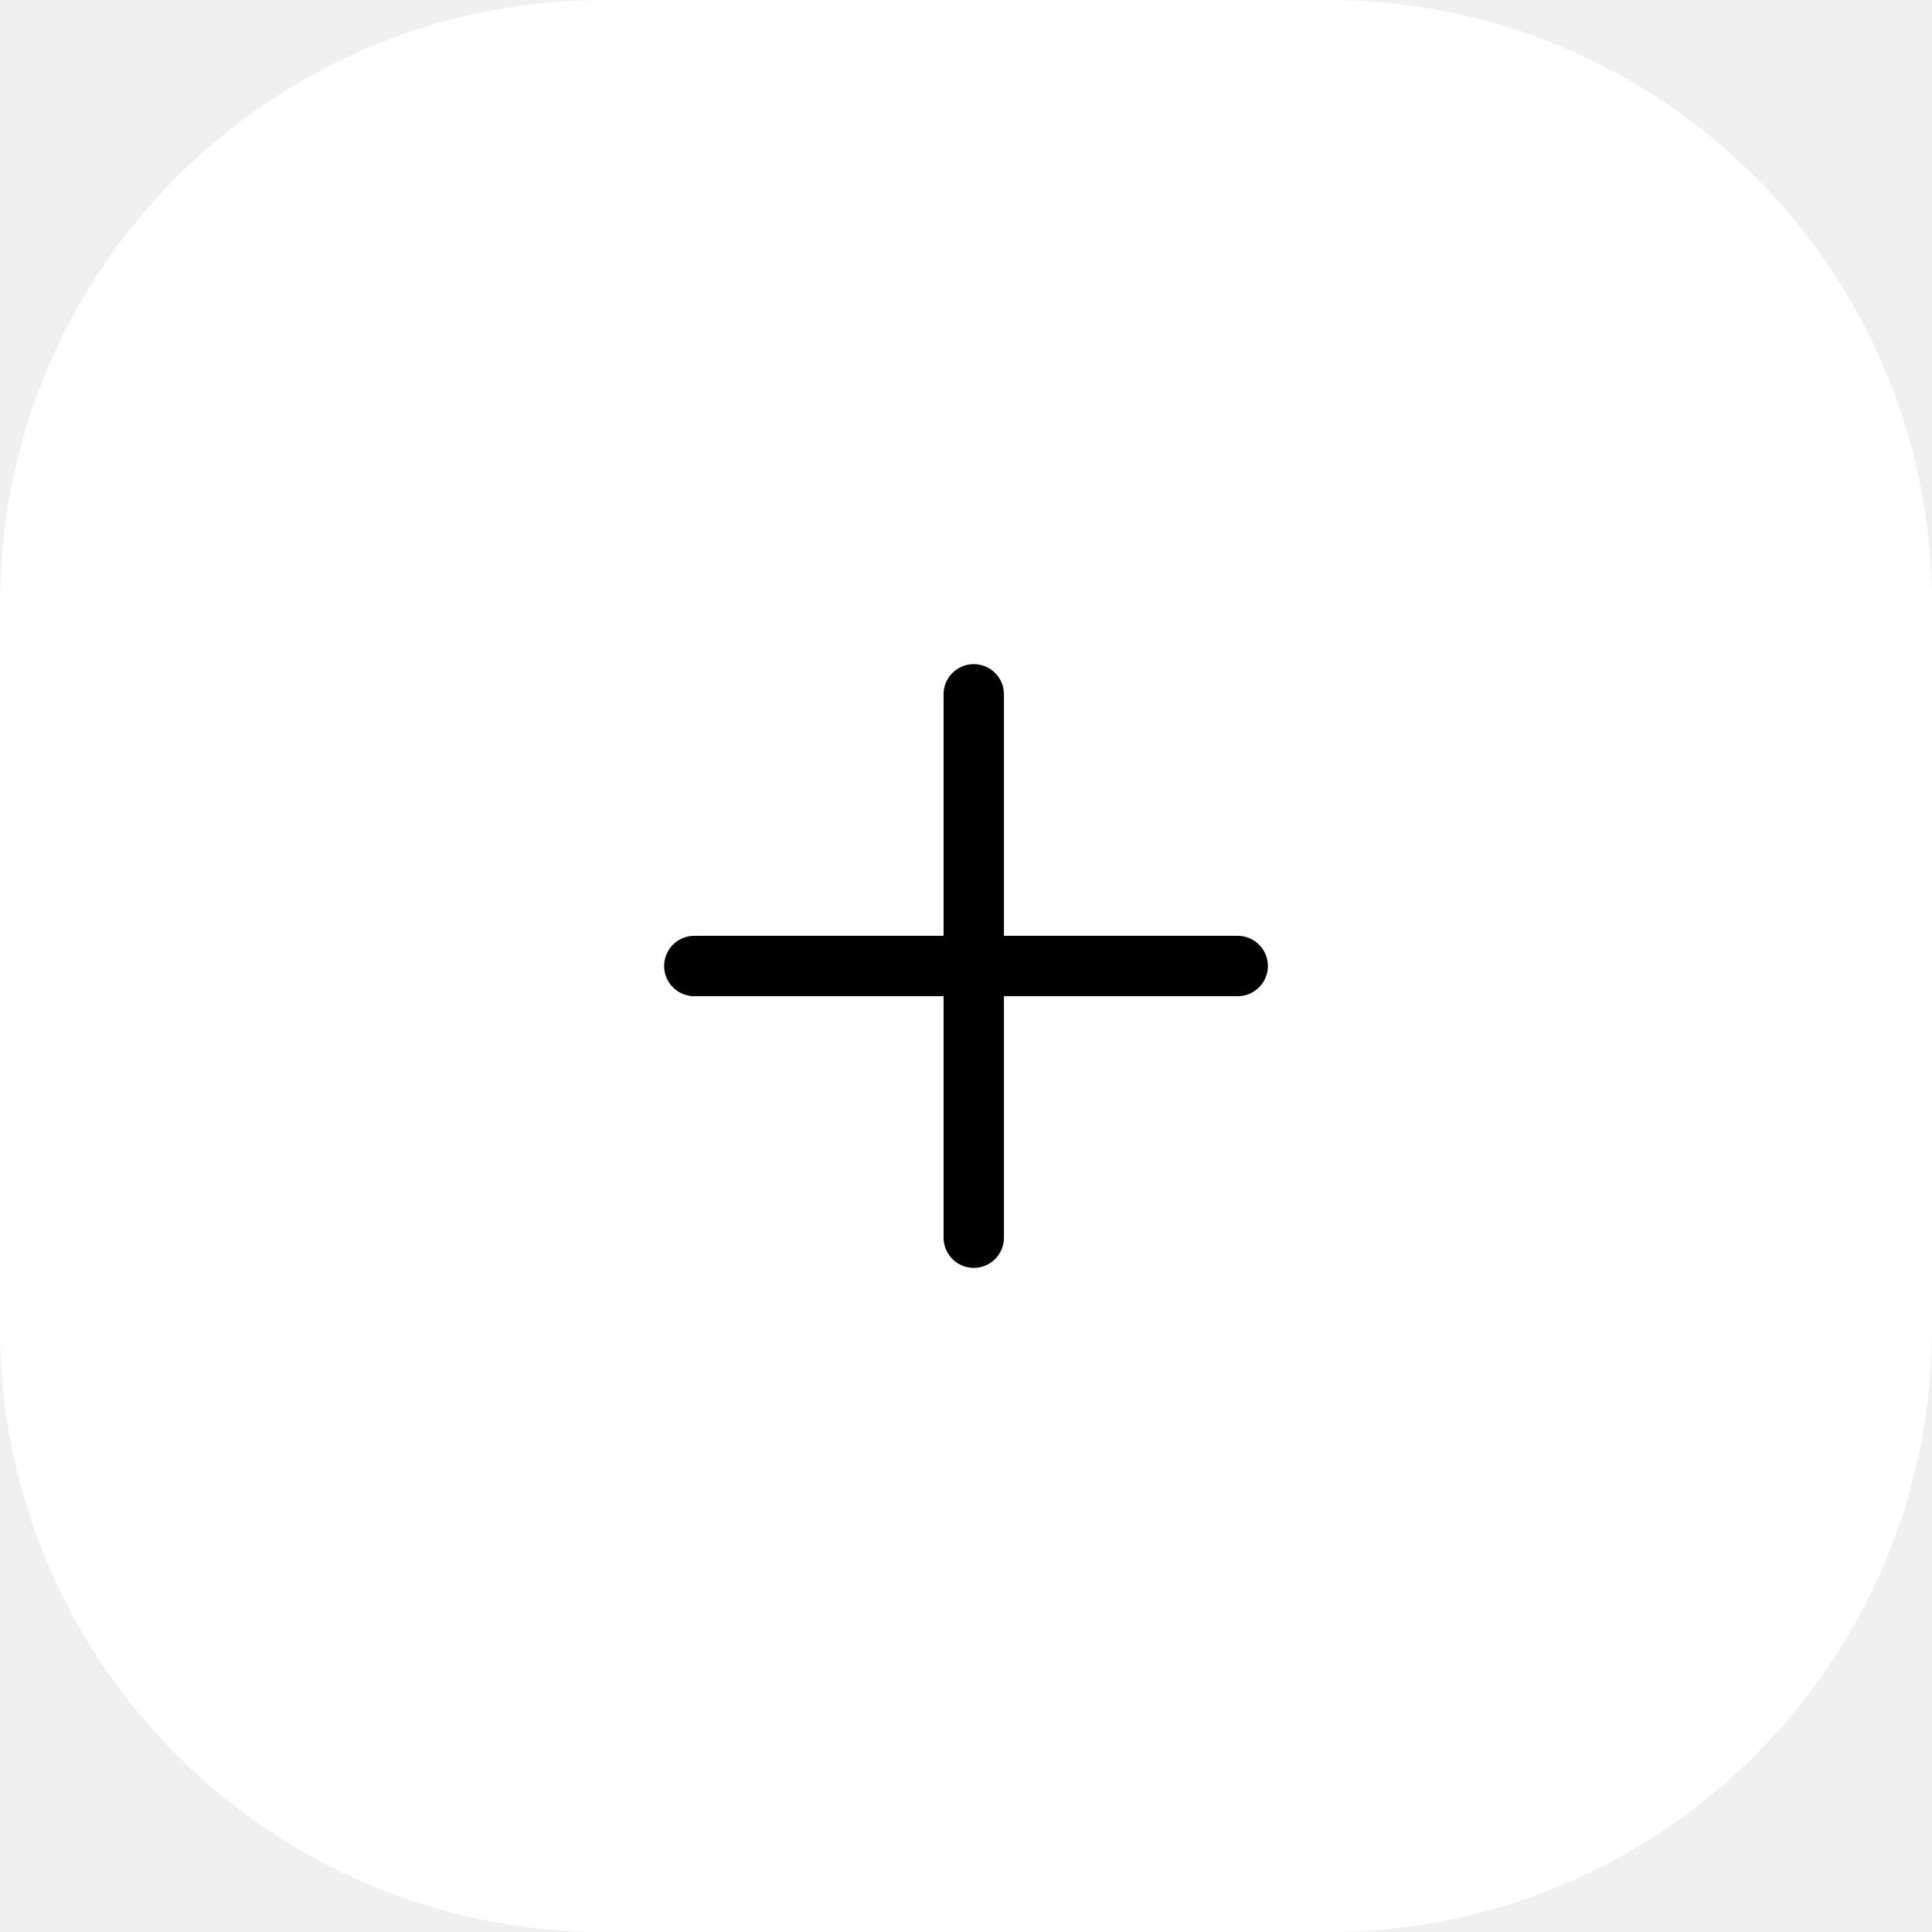
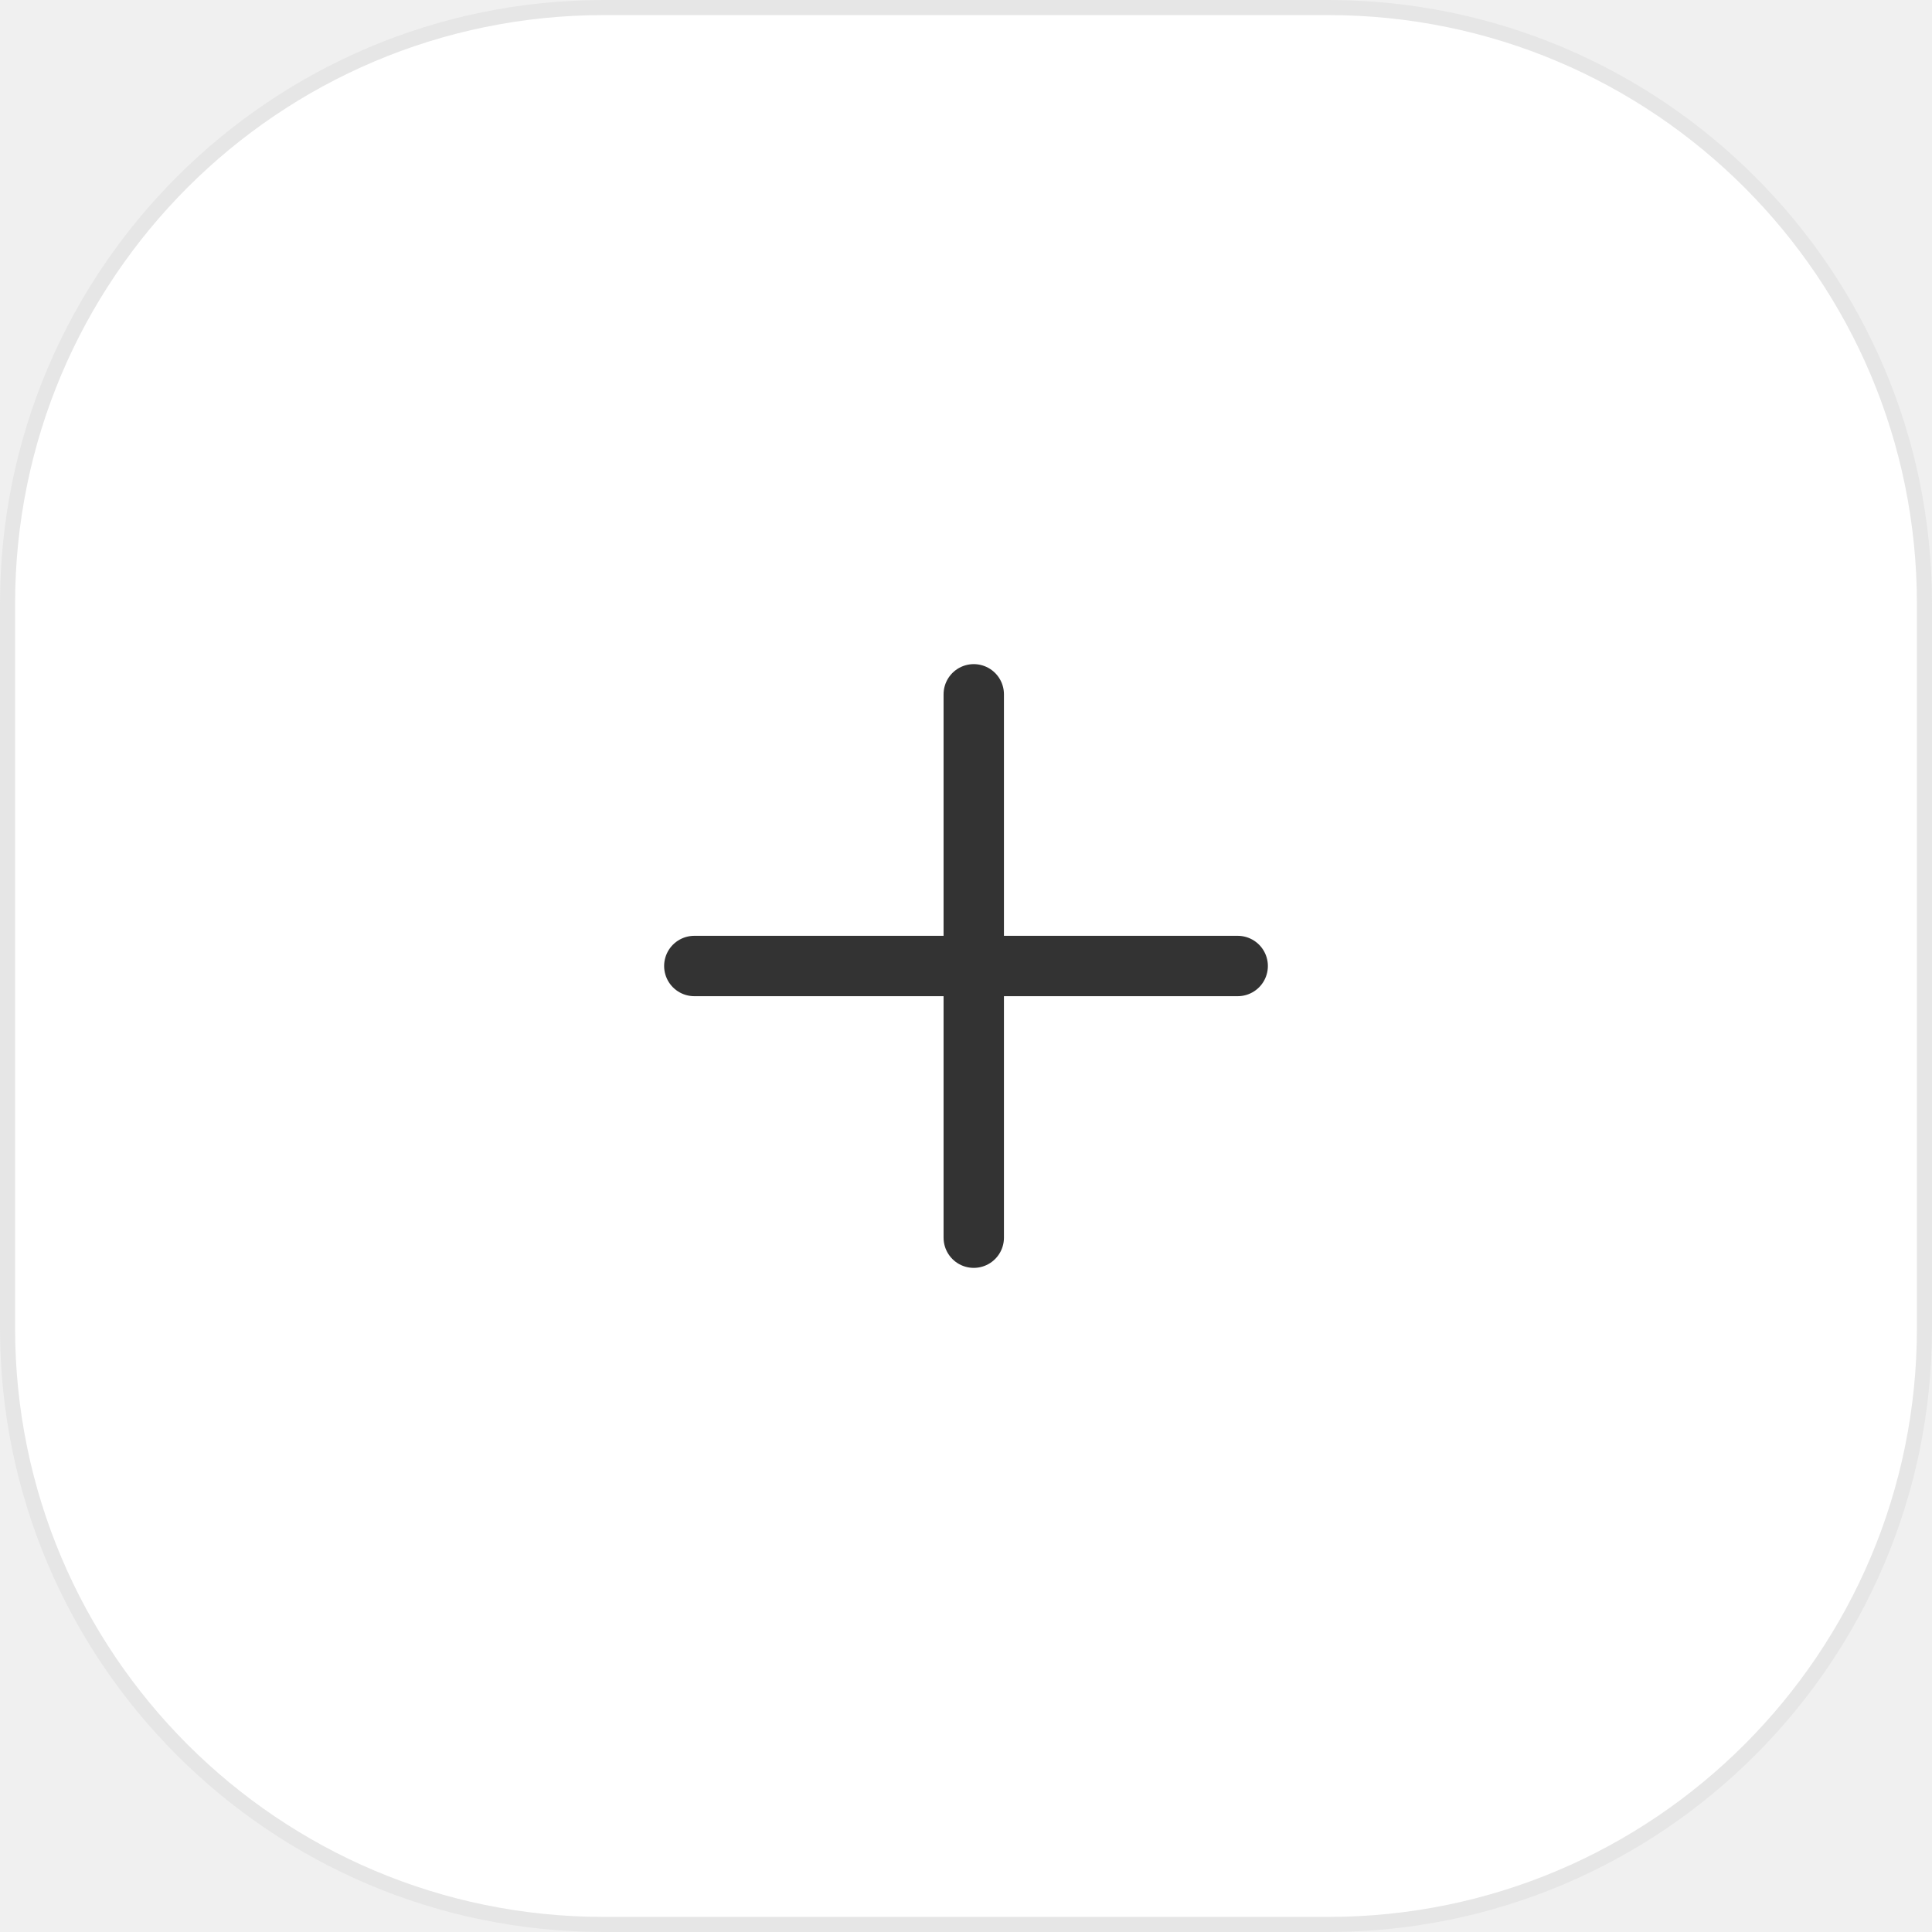
<svg xmlns="http://www.w3.org/2000/svg" width="64" height="64" viewBox="0 0 64 64" fill="none">
-   <g clip-path="url(#clip0_552_2531)">
+   <g clip-path="url(#clip0_1405_30798)">
    <rect width="64" height="64" rx="20" fill="white" />
-     <path d="M32.257 23V41" stroke="black" stroke-width="2" stroke-linecap="round" />
-     <path d="M41 32H23" stroke="black" stroke-width="2" stroke-linecap="round" />
+     <path d="M32.257 23V41" stroke="#333333" stroke-width="2" stroke-linecap="round" />
+     <path d="M41 32H23" stroke="#333333" stroke-width="2" stroke-linecap="round" />
  </g>
+   <rect x="0.25" y="0.25" width="63.5" height="63.5" rx="19.75" stroke="black" stroke-opacity="0.1" stroke-width="0.5" />
  <defs>
-     <clipPath id="clip0_552_2531">
+     <clipPath id="clip0_1405_30798">
      <rect width="64" height="64" rx="20" fill="white" />
    </clipPath>
  </defs>
</svg>
